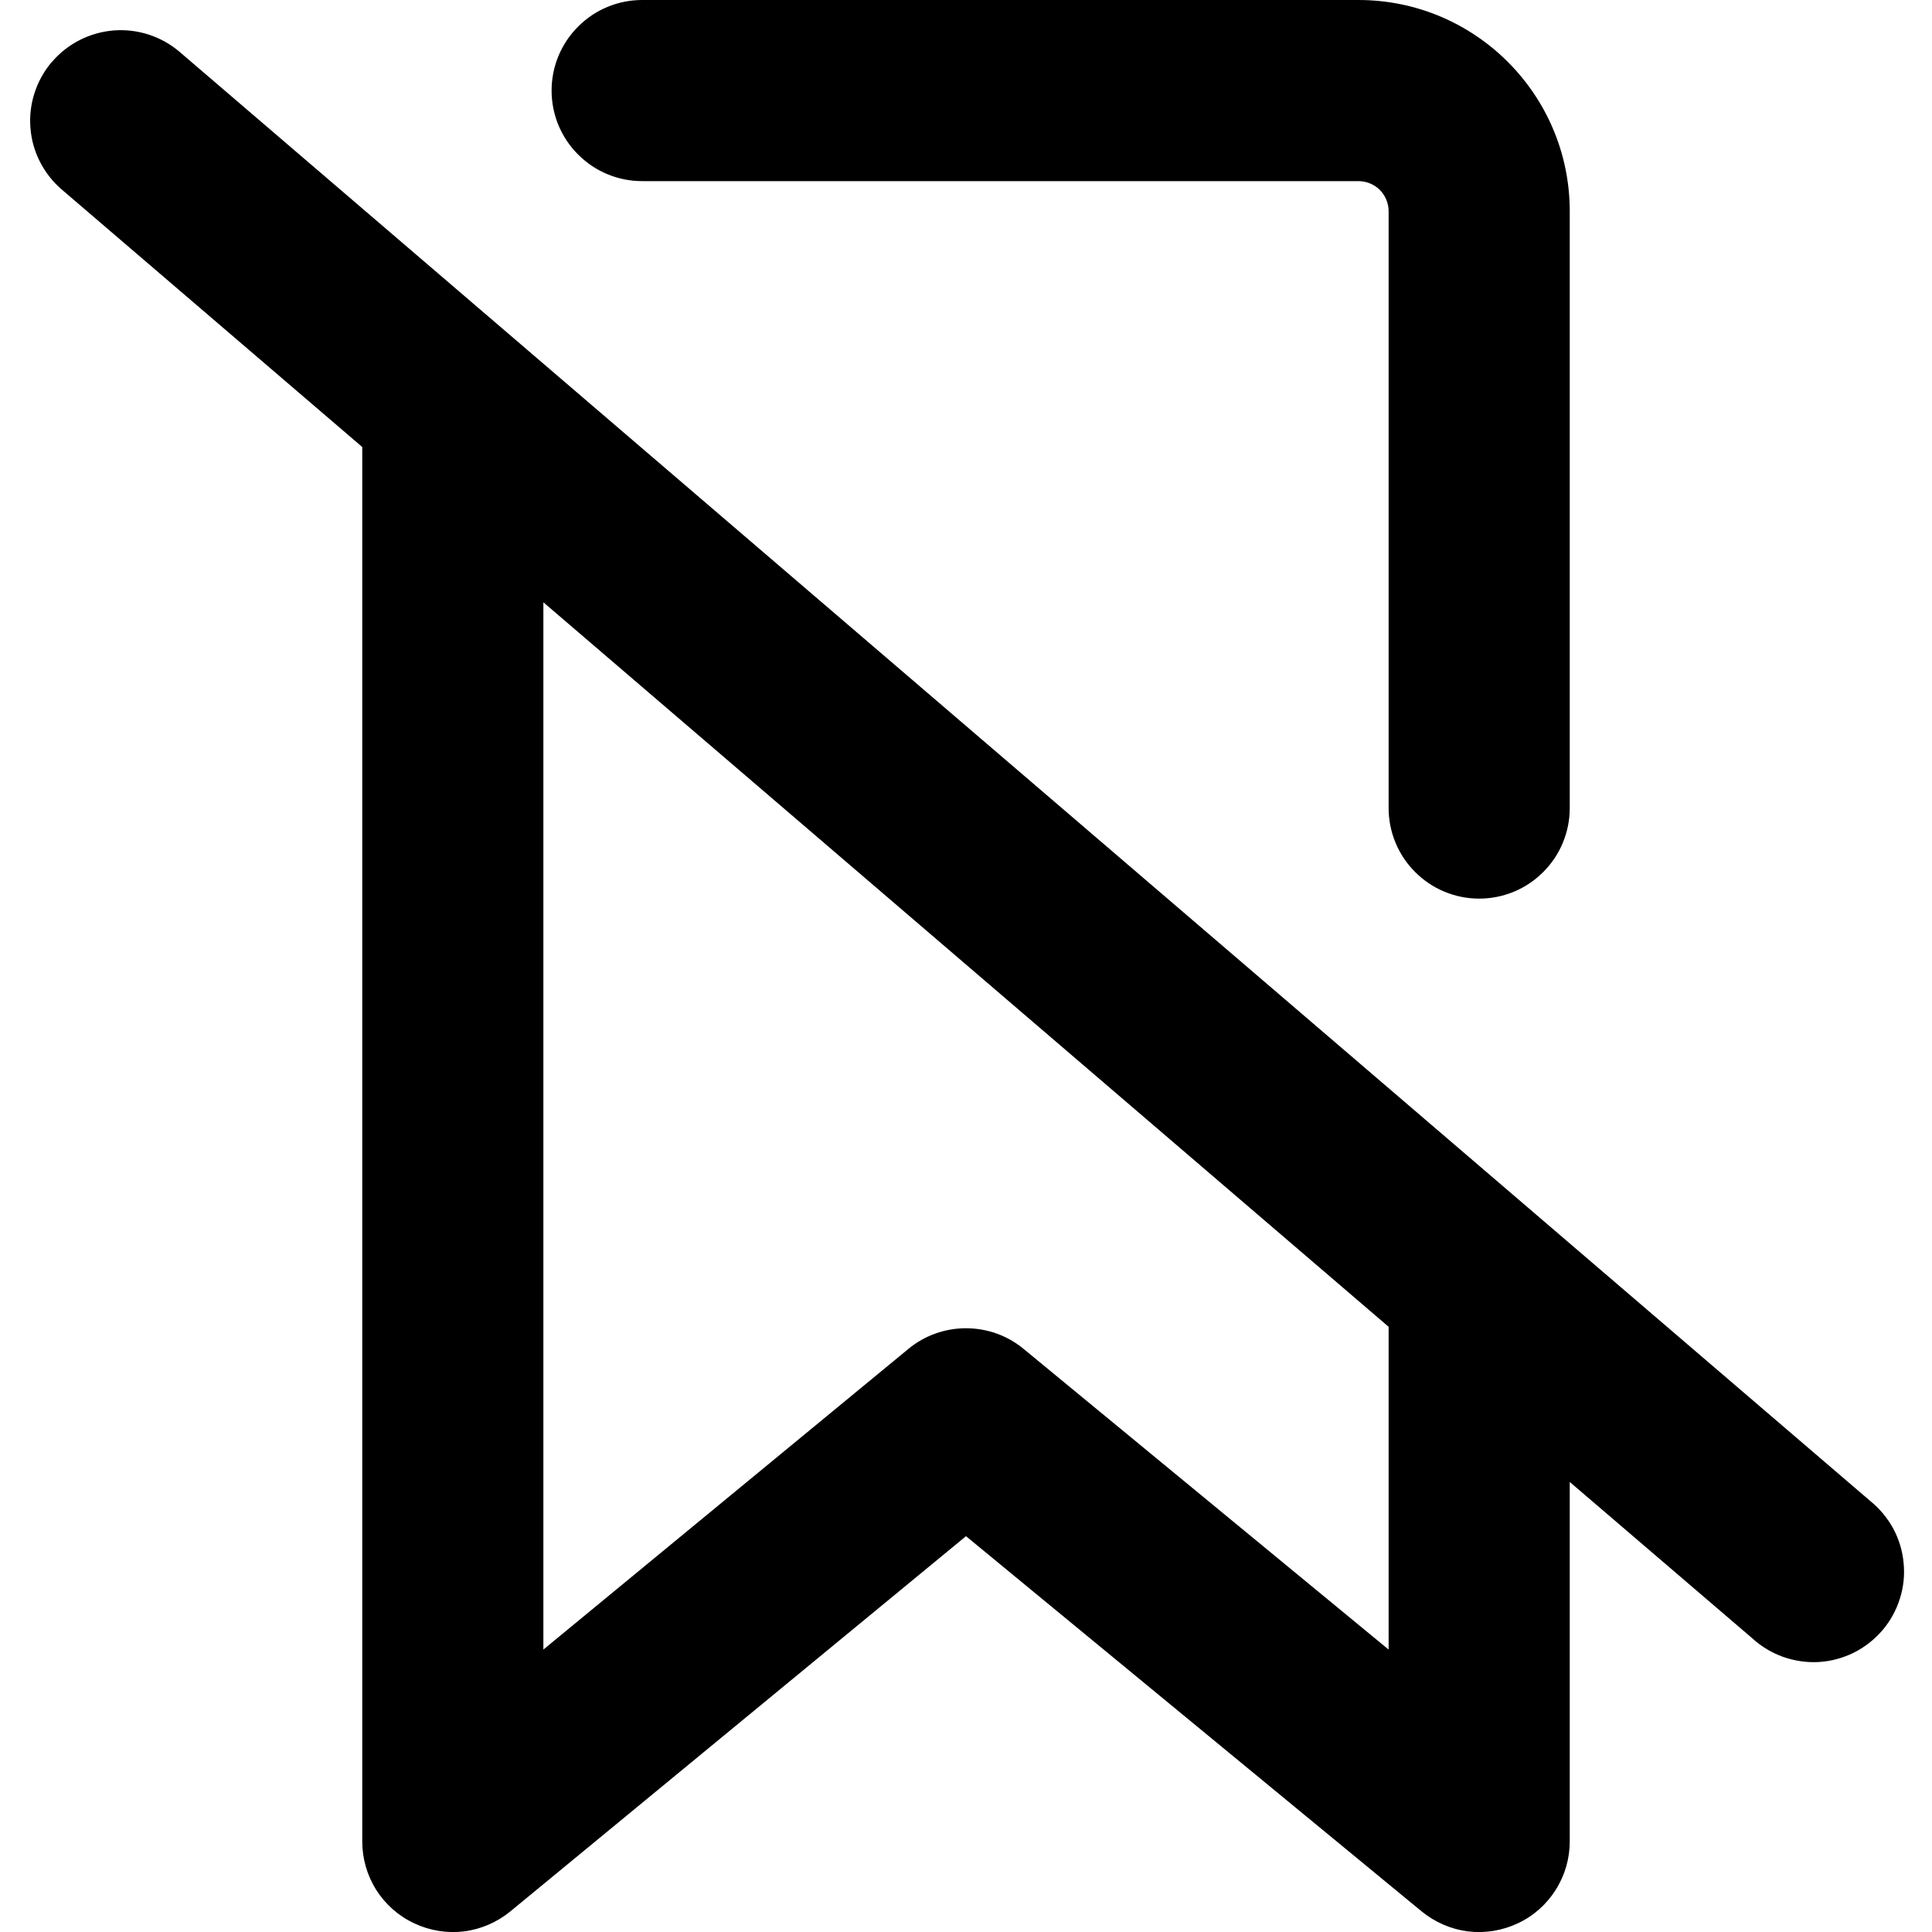
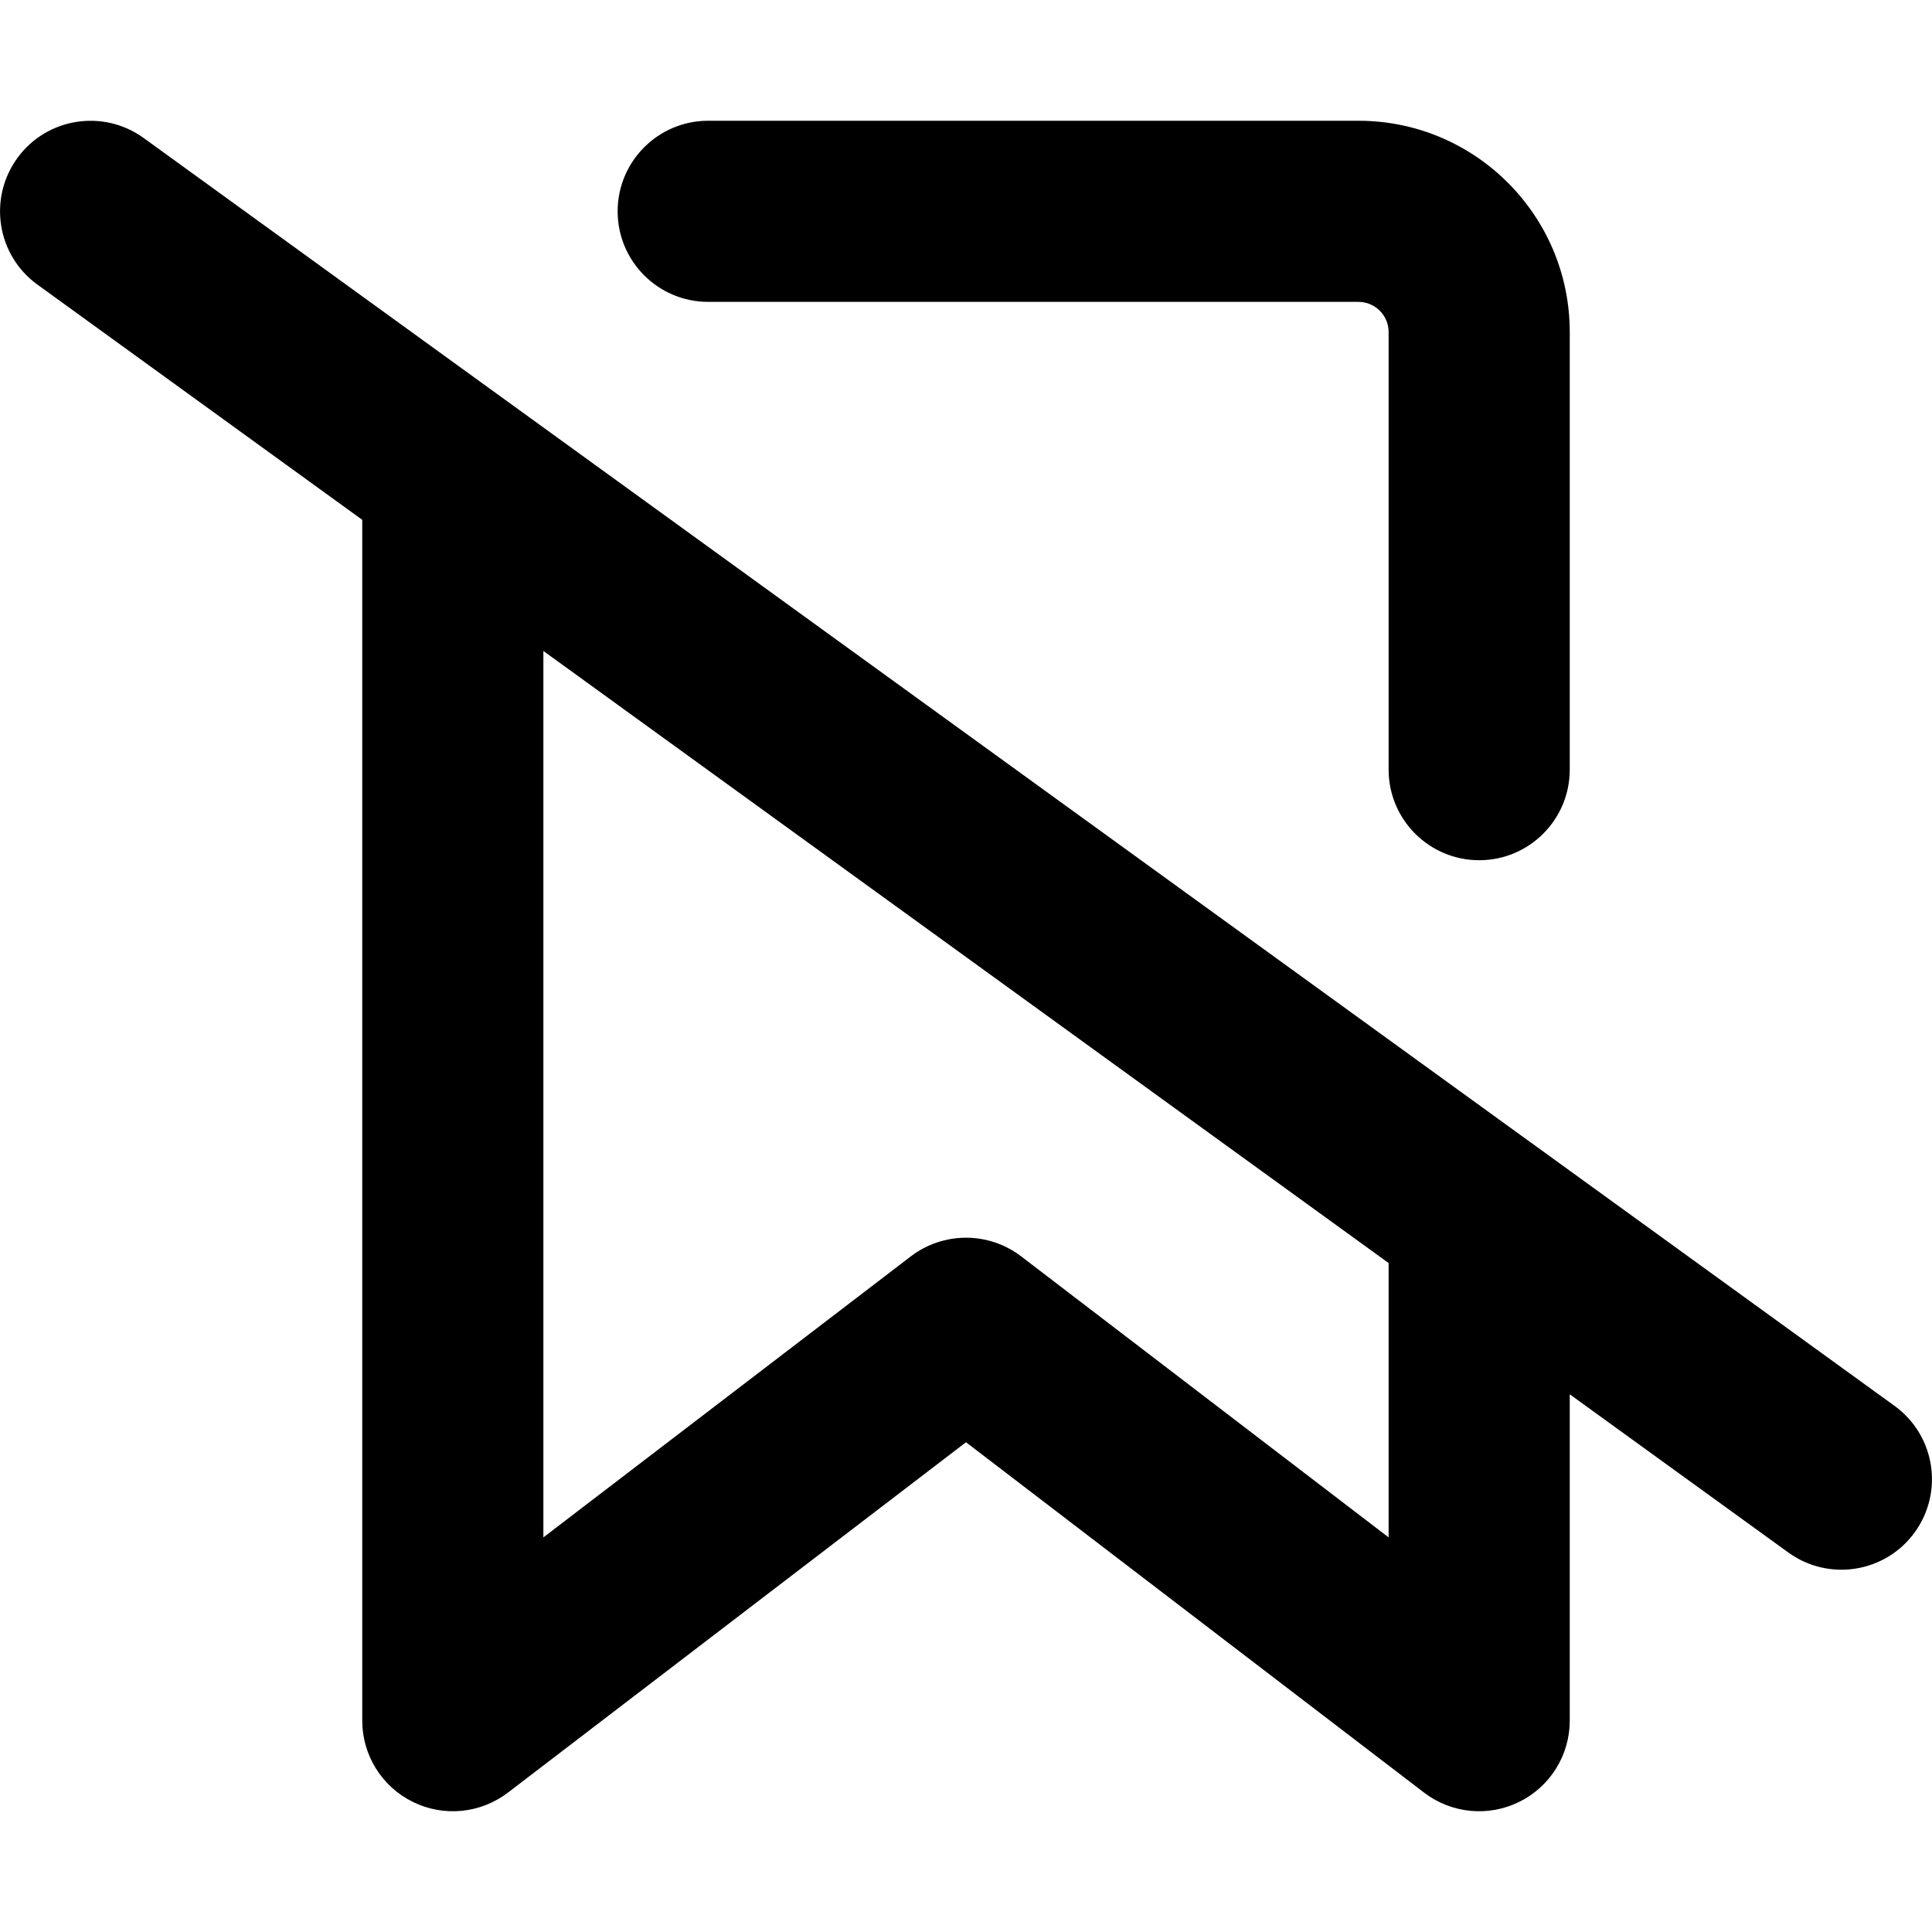
<svg xmlns="http://www.w3.org/2000/svg" width="16" height="16" viewBox="0 0 16 16">
-   <path fill-rule="evenodd" clip-rule="evenodd" d="M4.568 0.75C4.568 0.551 4.647 0.36 4.788 0.22C4.928 0.079 5.119 0 5.318 0L11.25 0C12.216 0 13 0.784 13 1.75V6.692C13 6.891 12.921 7.082 12.78 7.222C12.64 7.363 12.449 7.442 12.25 7.442C12.051 7.442 11.86 7.363 11.72 7.222C11.579 7.082 11.5 6.891 11.5 6.692V1.75C11.5 1.684 11.474 1.62 11.427 1.573C11.38 1.526 11.316 1.5 11.25 1.5H5.318C5.119 1.5 4.928 1.421 4.788 1.28C4.647 1.14 4.568 0.949 4.568 0.75ZM0.431 0.512C0.56 0.361 0.744 0.268 0.943 0.252C1.141 0.237 1.337 0.301 1.488 0.43L15.488 12.43C15.566 12.493 15.631 12.571 15.679 12.659C15.727 12.748 15.756 12.845 15.765 12.945C15.775 13.046 15.764 13.146 15.733 13.242C15.703 13.338 15.653 13.427 15.588 13.503C15.522 13.579 15.442 13.642 15.352 13.687C15.262 13.731 15.164 13.758 15.064 13.764C14.963 13.77 14.863 13.755 14.768 13.722C14.673 13.688 14.586 13.636 14.512 13.568L13 12.273V15.25C13 15.392 12.96 15.531 12.883 15.652C12.807 15.772 12.699 15.868 12.57 15.928C12.441 15.989 12.298 16.012 12.157 15.995C12.016 15.977 11.883 15.919 11.773 15.829L8 12.722L4.227 15.829C4.117 15.919 3.984 15.977 3.843 15.995C3.702 16.012 3.559 15.989 3.43 15.928C3.301 15.868 3.193 15.772 3.116 15.652C3.04 15.531 3 15.392 3 15.25V3.702L0.512 1.57C0.437 1.506 0.376 1.428 0.331 1.34C0.286 1.252 0.259 1.156 0.252 1.058C0.244 0.96 0.256 0.861 0.287 0.767C0.317 0.674 0.366 0.587 0.43 0.512H0.431ZM4.5 4.988V13.661L7.523 11.171C7.657 11.06 7.826 11 8 11C8.174 11 8.343 11.06 8.477 11.171L11.5 13.661V10.988L4.5 4.988Z" />
+   <path fill-rule="evenodd" clip-rule="evenodd" d="M1.19 1.143C0.854 0.9 0.385 0.975 0.143 1.31C-0.1 1.646 -0.025 2.115 0.31 2.357L3 4.305V14.25C3 14.535 3.162 14.796 3.418 14.922C3.674 15.049 3.979 15.019 4.206 14.846L8 11.944L11.794 14.846C12.021 15.019 12.326 15.049 12.582 14.922C12.838 14.796 13 14.535 13 14.25V11.547L14.81 12.857C15.146 13.1 15.614 13.025 15.857 12.69C16.1 12.354 16.025 11.886 15.69 11.643L12.696 9.475C12.692 9.471 12.687 9.468 12.682 9.465L4.196 3.32C4.192 3.316 4.187 3.313 4.182 3.31L1.19 1.143ZM4.5 5.391V12.732L7.544 10.404C7.813 10.199 8.187 10.199 8.456 10.404L11.5 12.732V10.46L4.5 5.391ZM5.865 1C5.451 1 5.115 1.336 5.115 1.75C5.115 2.164 5.451 2.5 5.865 2.5H11.25C11.388 2.5 11.5 2.612 11.5 2.75V6.374C11.5 6.788 11.836 7.124 12.25 7.124C12.664 7.124 13 6.788 13 6.374V2.75C13 1.784 12.216 1 11.25 1H5.865Z" />
</svg>
